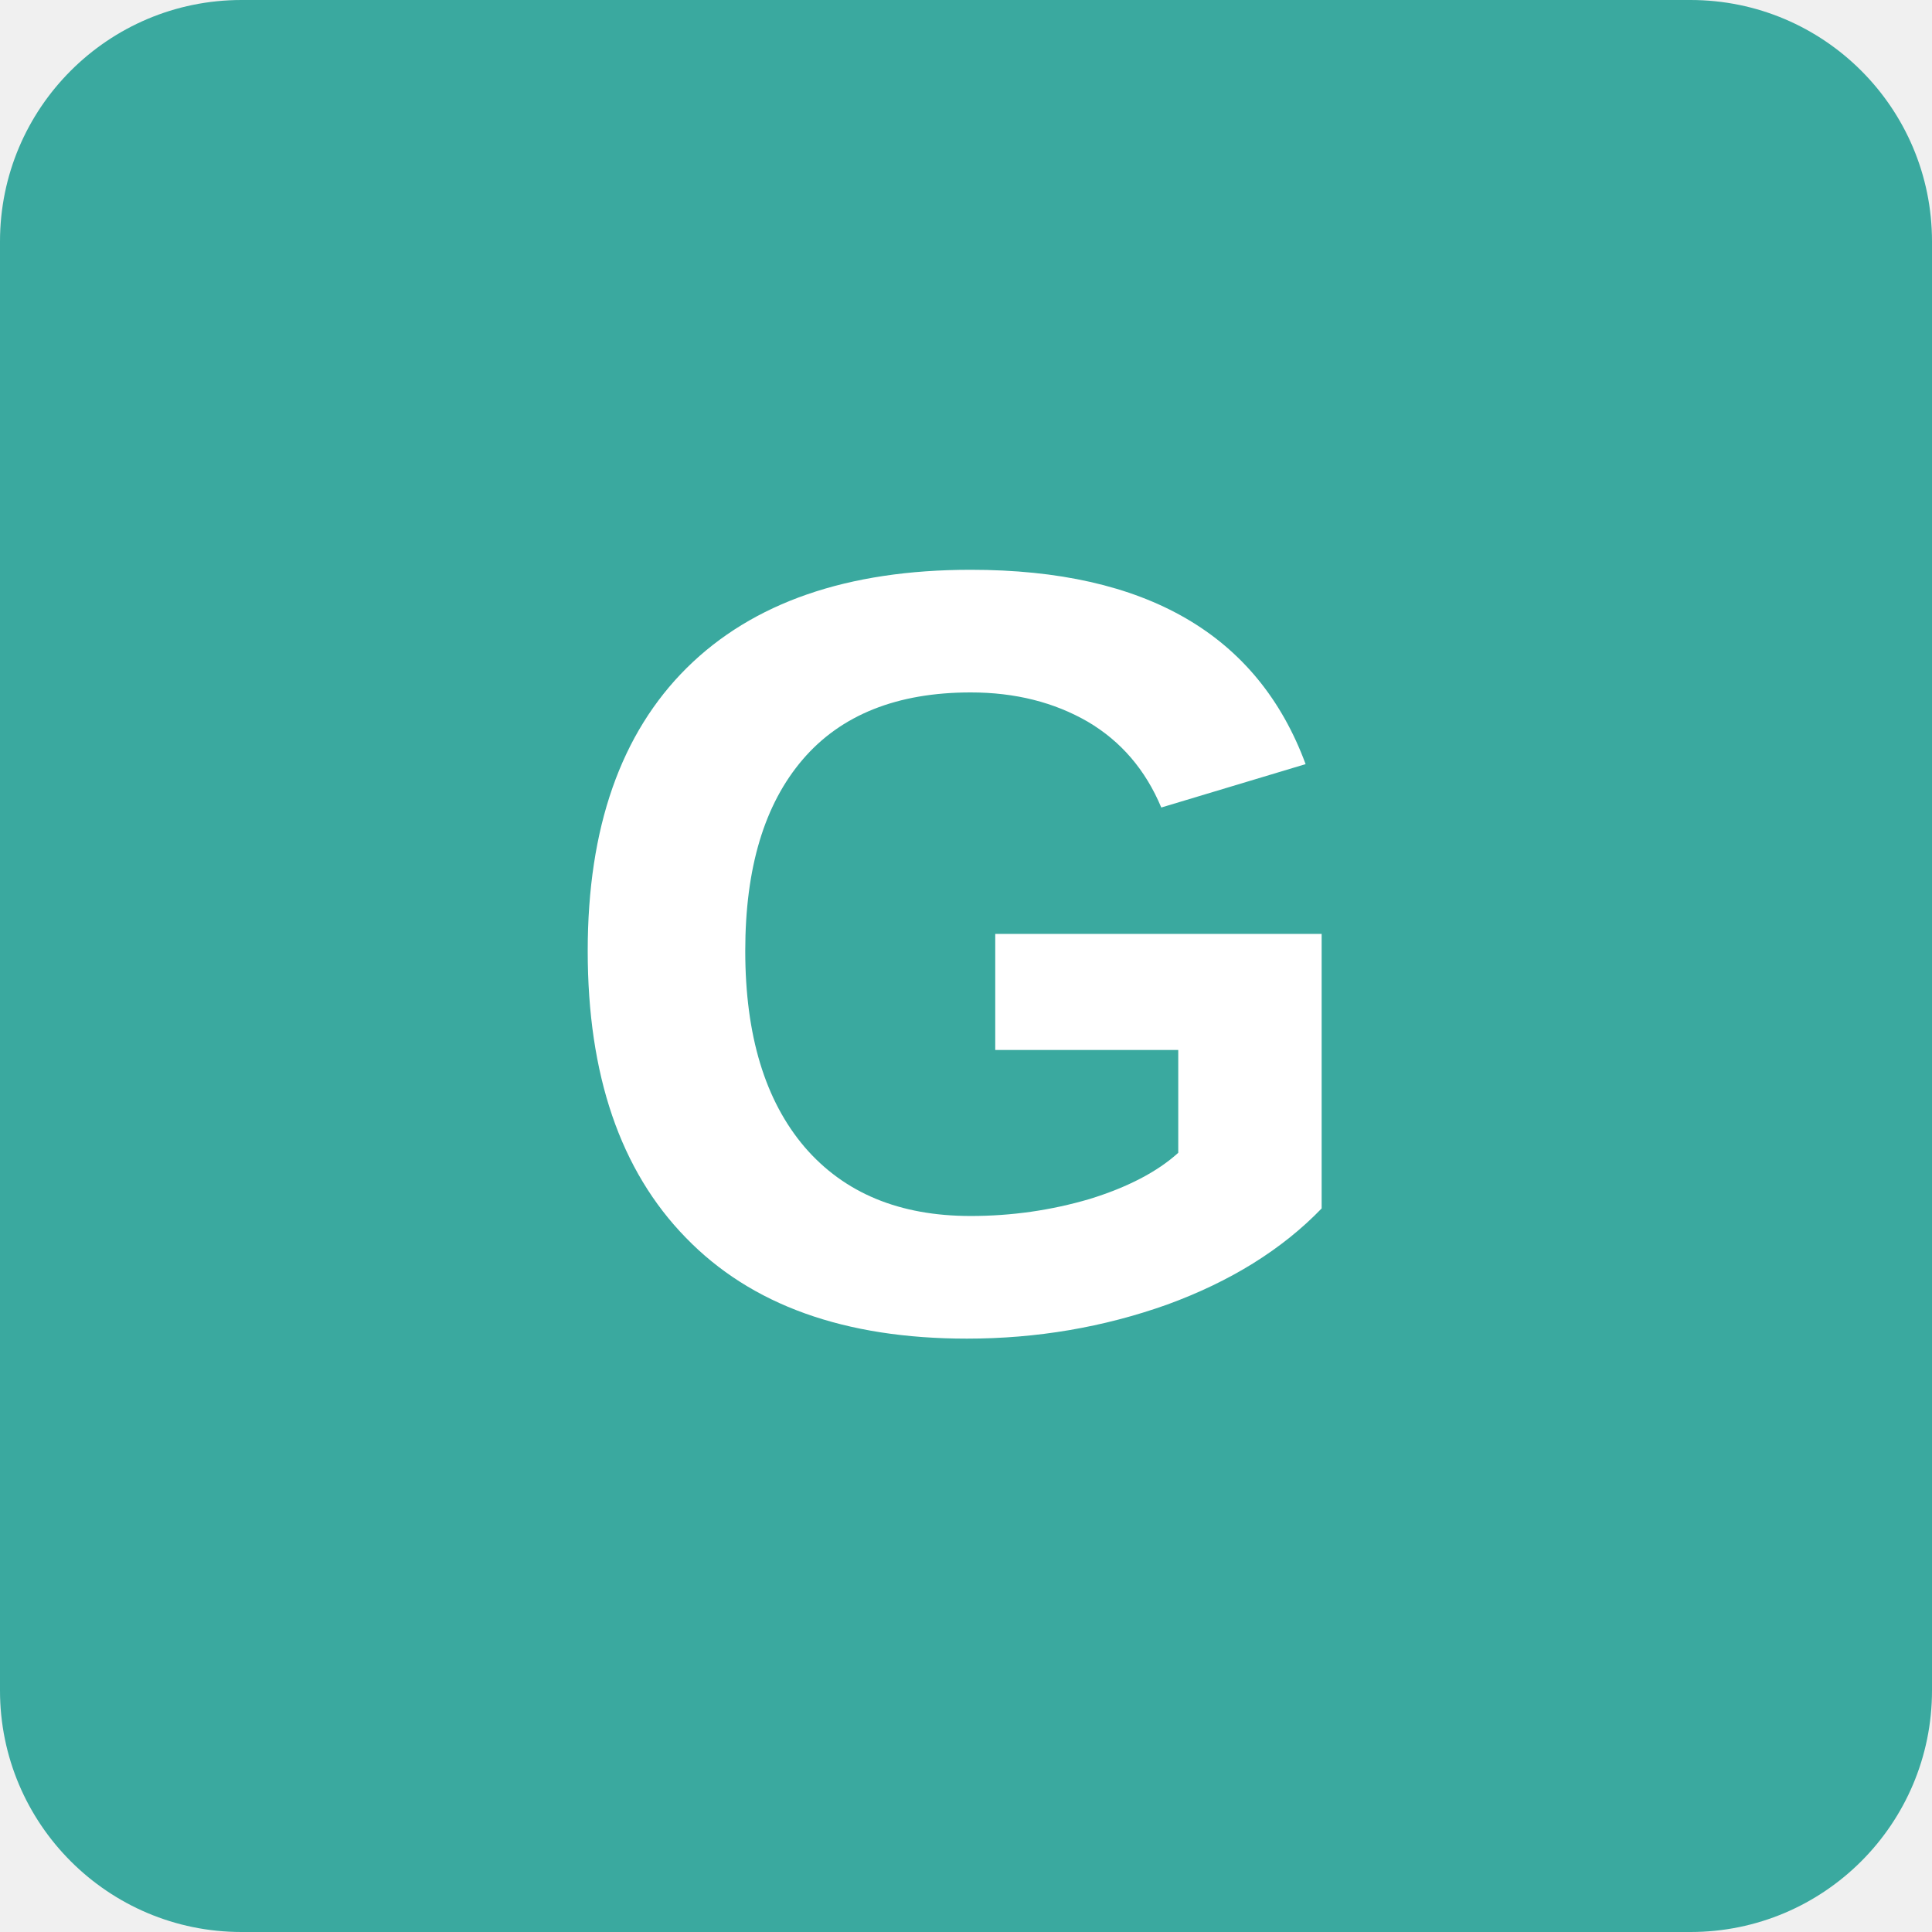
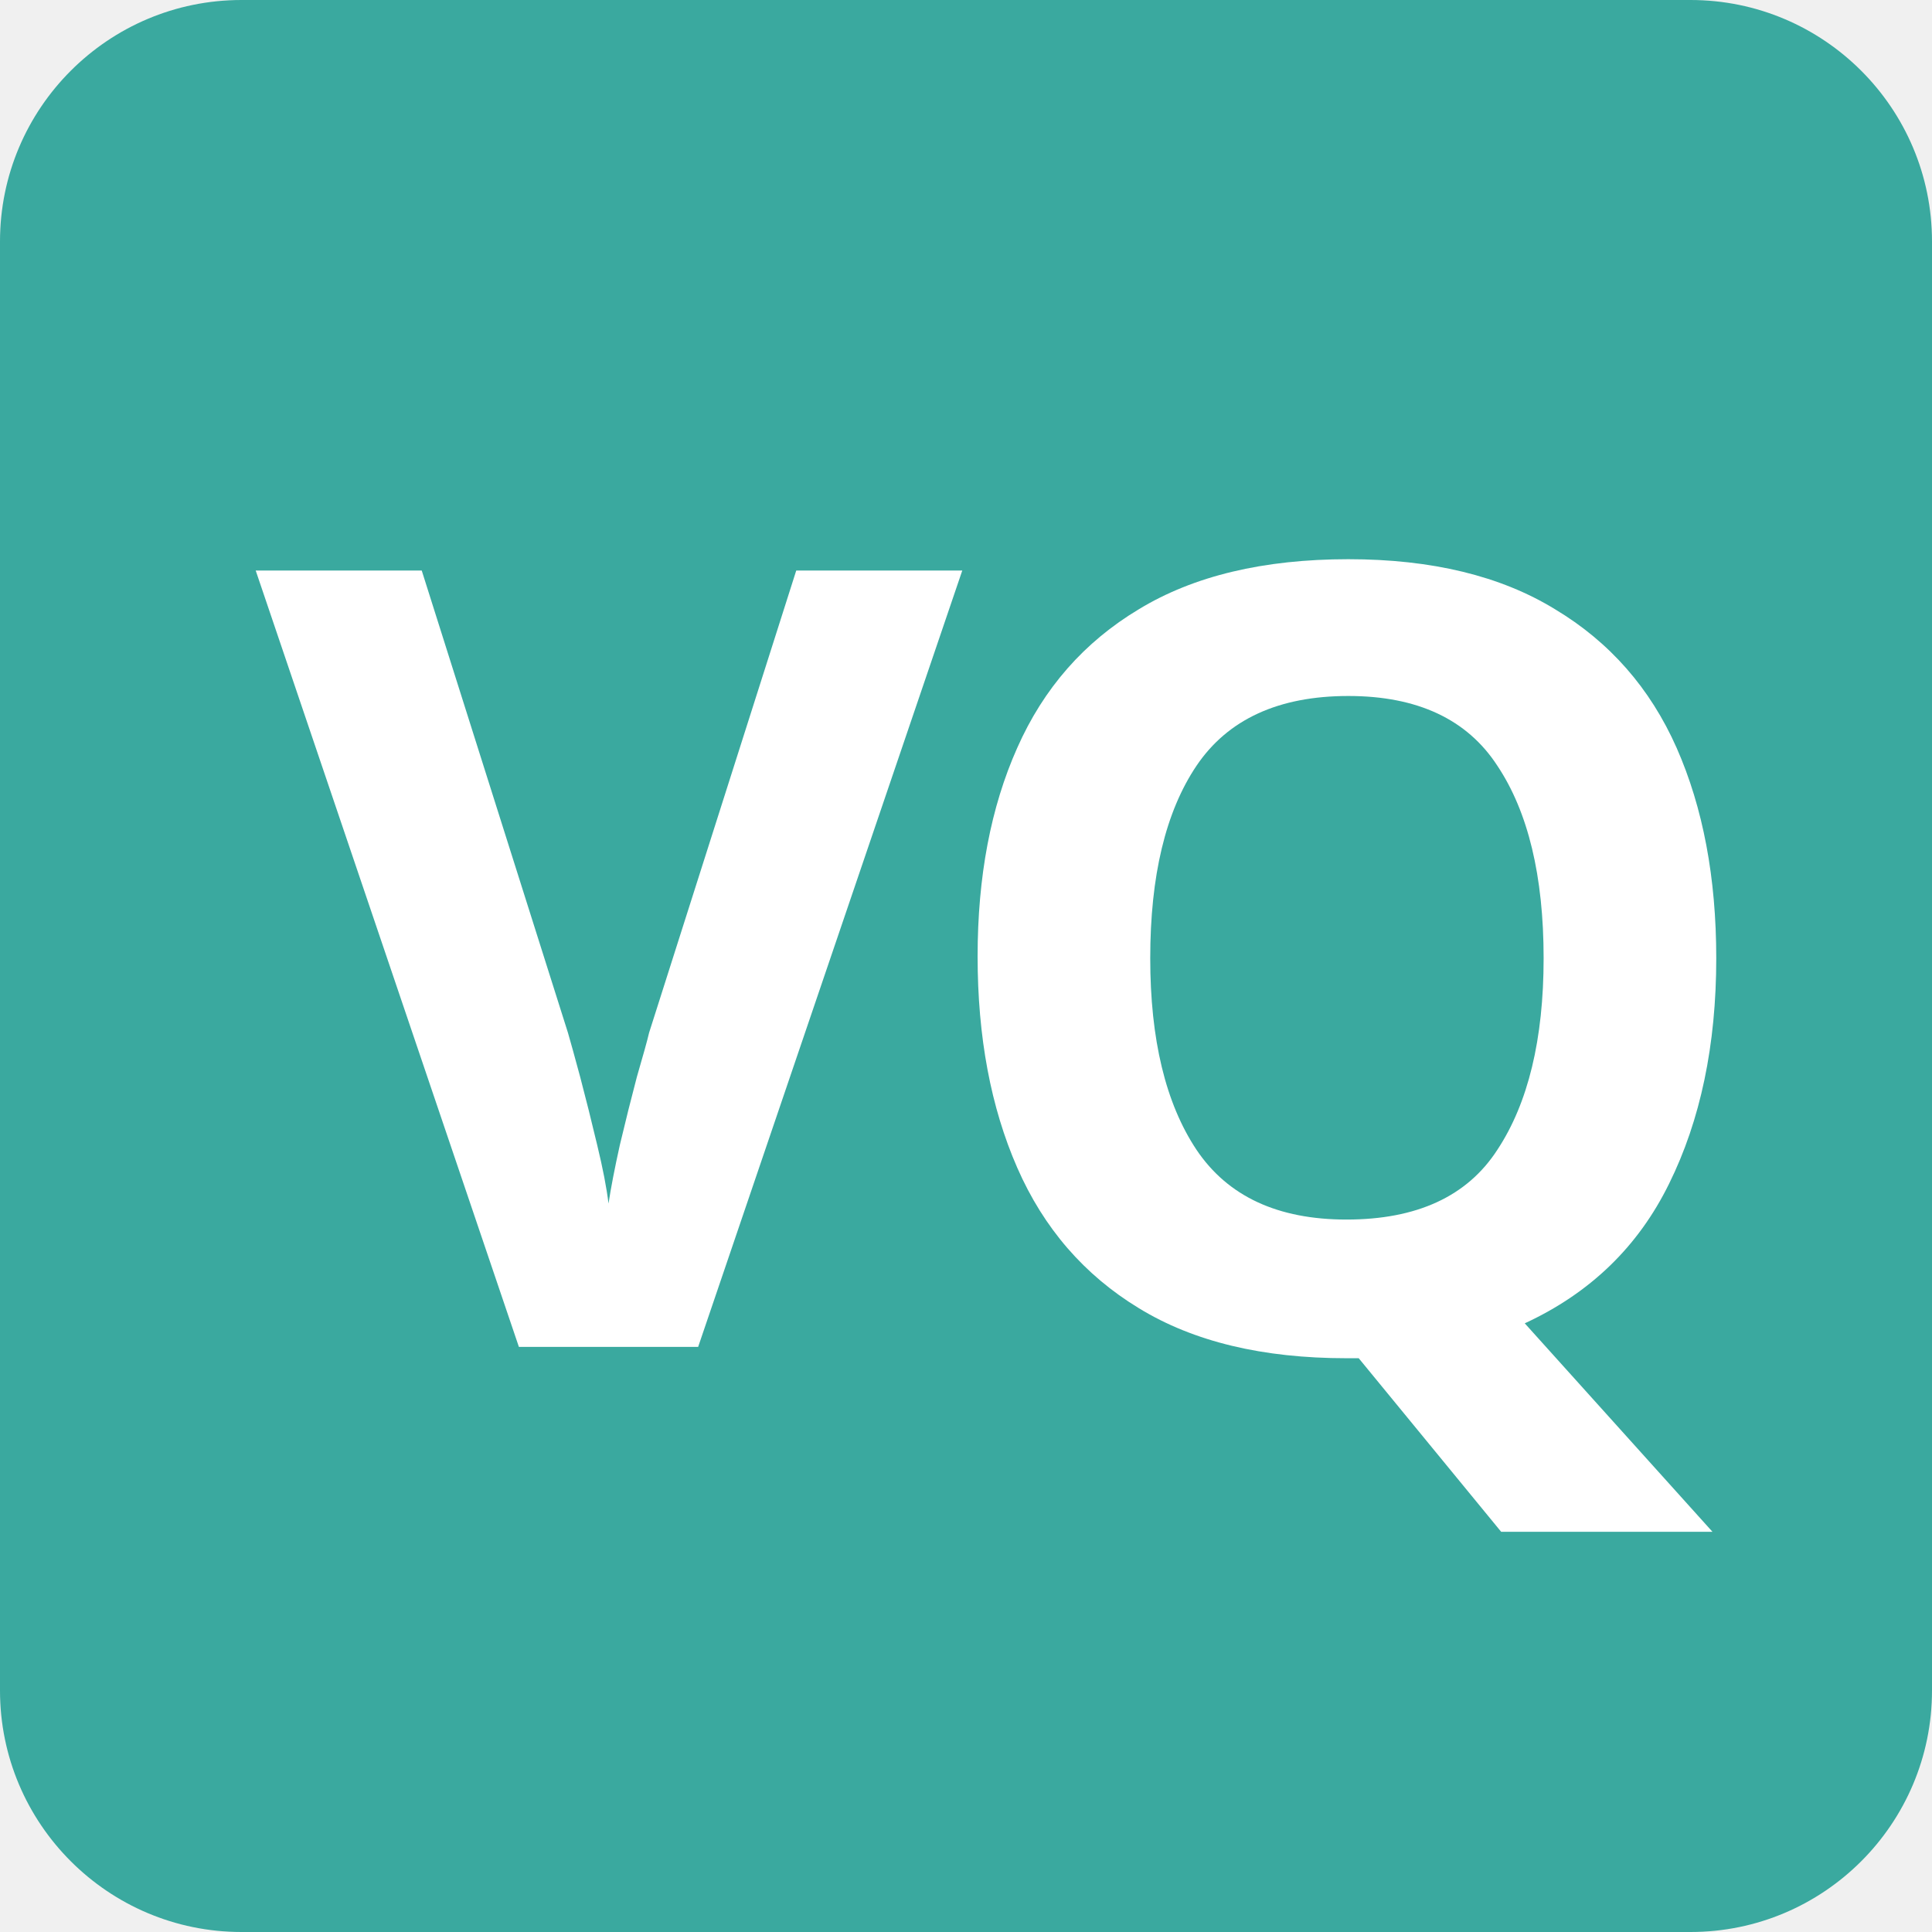
- <svg xmlns="http://www.w3.org/2000/svg" width="32" height="32" viewBox="0 0 32 32" fill="none">
-   <rect width="32" height="32" rx="4" fill="rgb(58, 169, 159)" />
-   <text x="16" y="22" font-family="Arial, sans-serif" font-size="18" font-weight="bold" text-anchor="middle" fill="white">G</text>
+ <svg xmlns="http://www.w3.org/2000/svg" width="100%" height="100%" viewBox="0 0 32 32" fill-rule="evenodd" stroke-linejoin="round" stroke-miterlimit="2">
+   <path d="M32 4v24c0 2.208-1.792 4-4 4H4c-2.208 0-4-1.792-4-4V4c0-2.208 1.792-4 4-4h24c2.208 0 4 1.792 4 4z" fill="#3aa99f" />
+   <text x="-11.799" font-family="JWKnoll-Bold, JW Knoll, sans-serif" font-weight="700" font-size="18" fill="#fff" transform="translate(16.036 22.309)" y="0">V<tspan x="-0.891px" y="0px">Q</tspan>
+   </text>
</svg>
